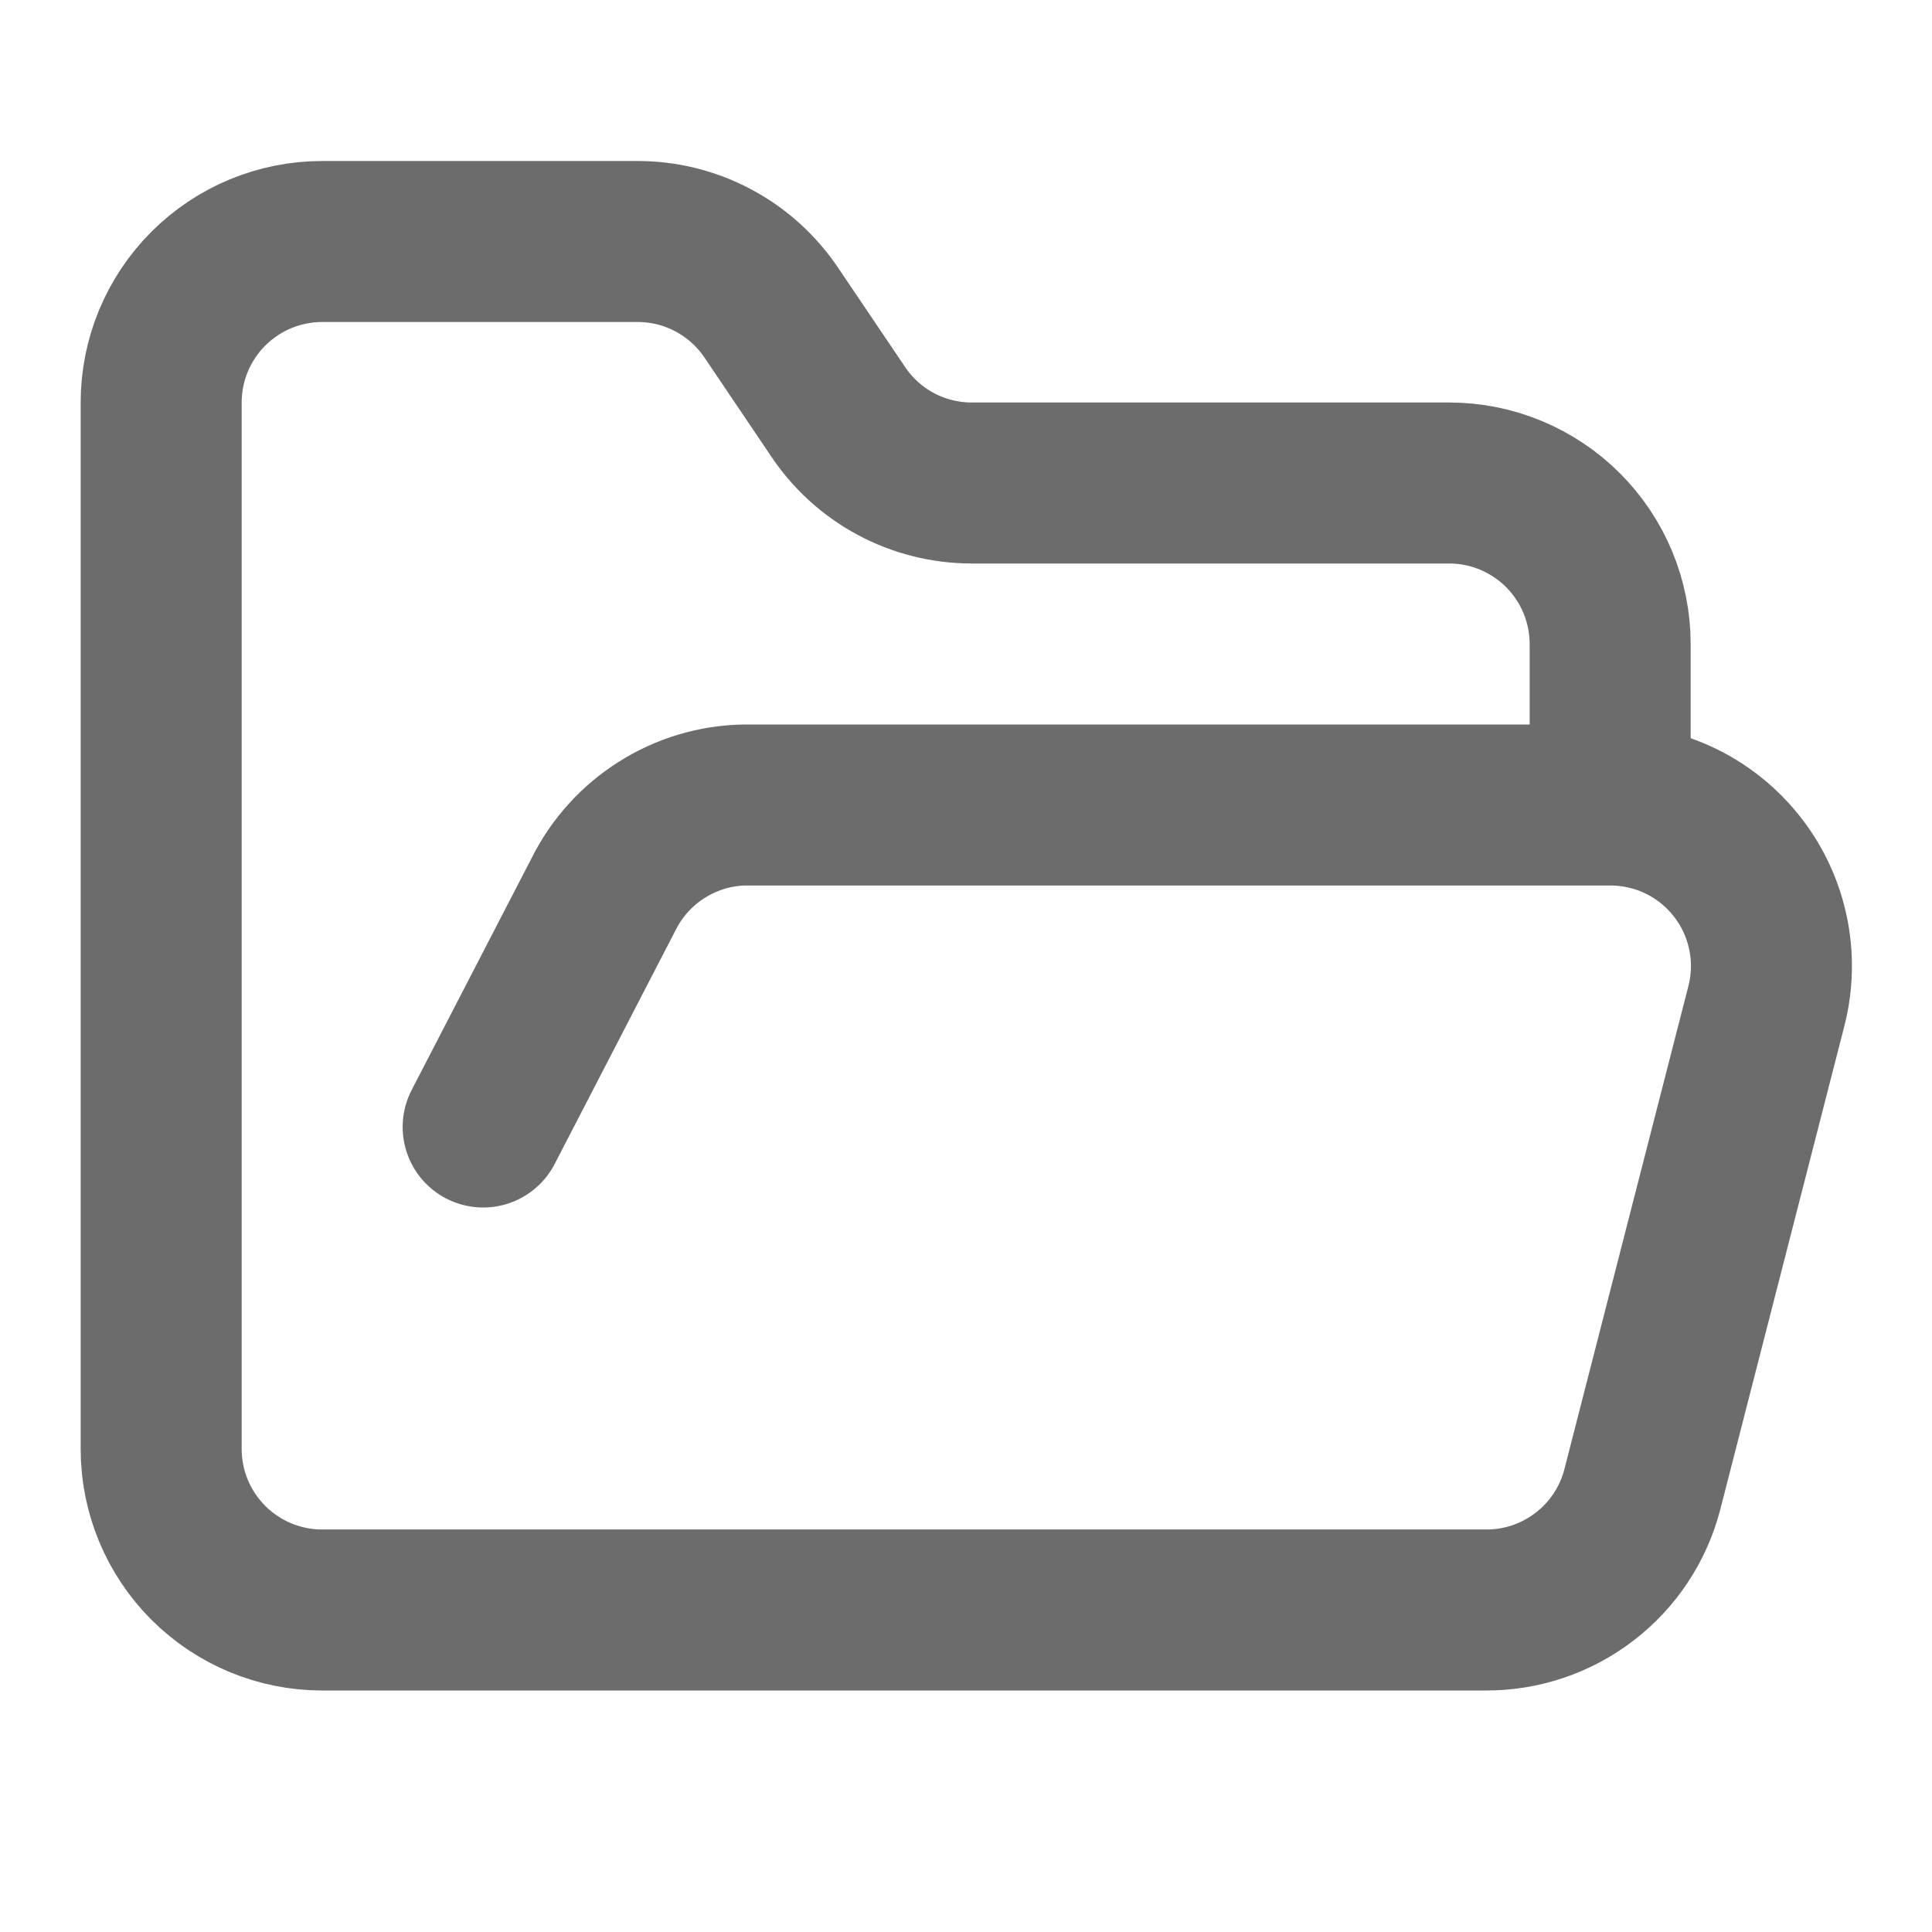
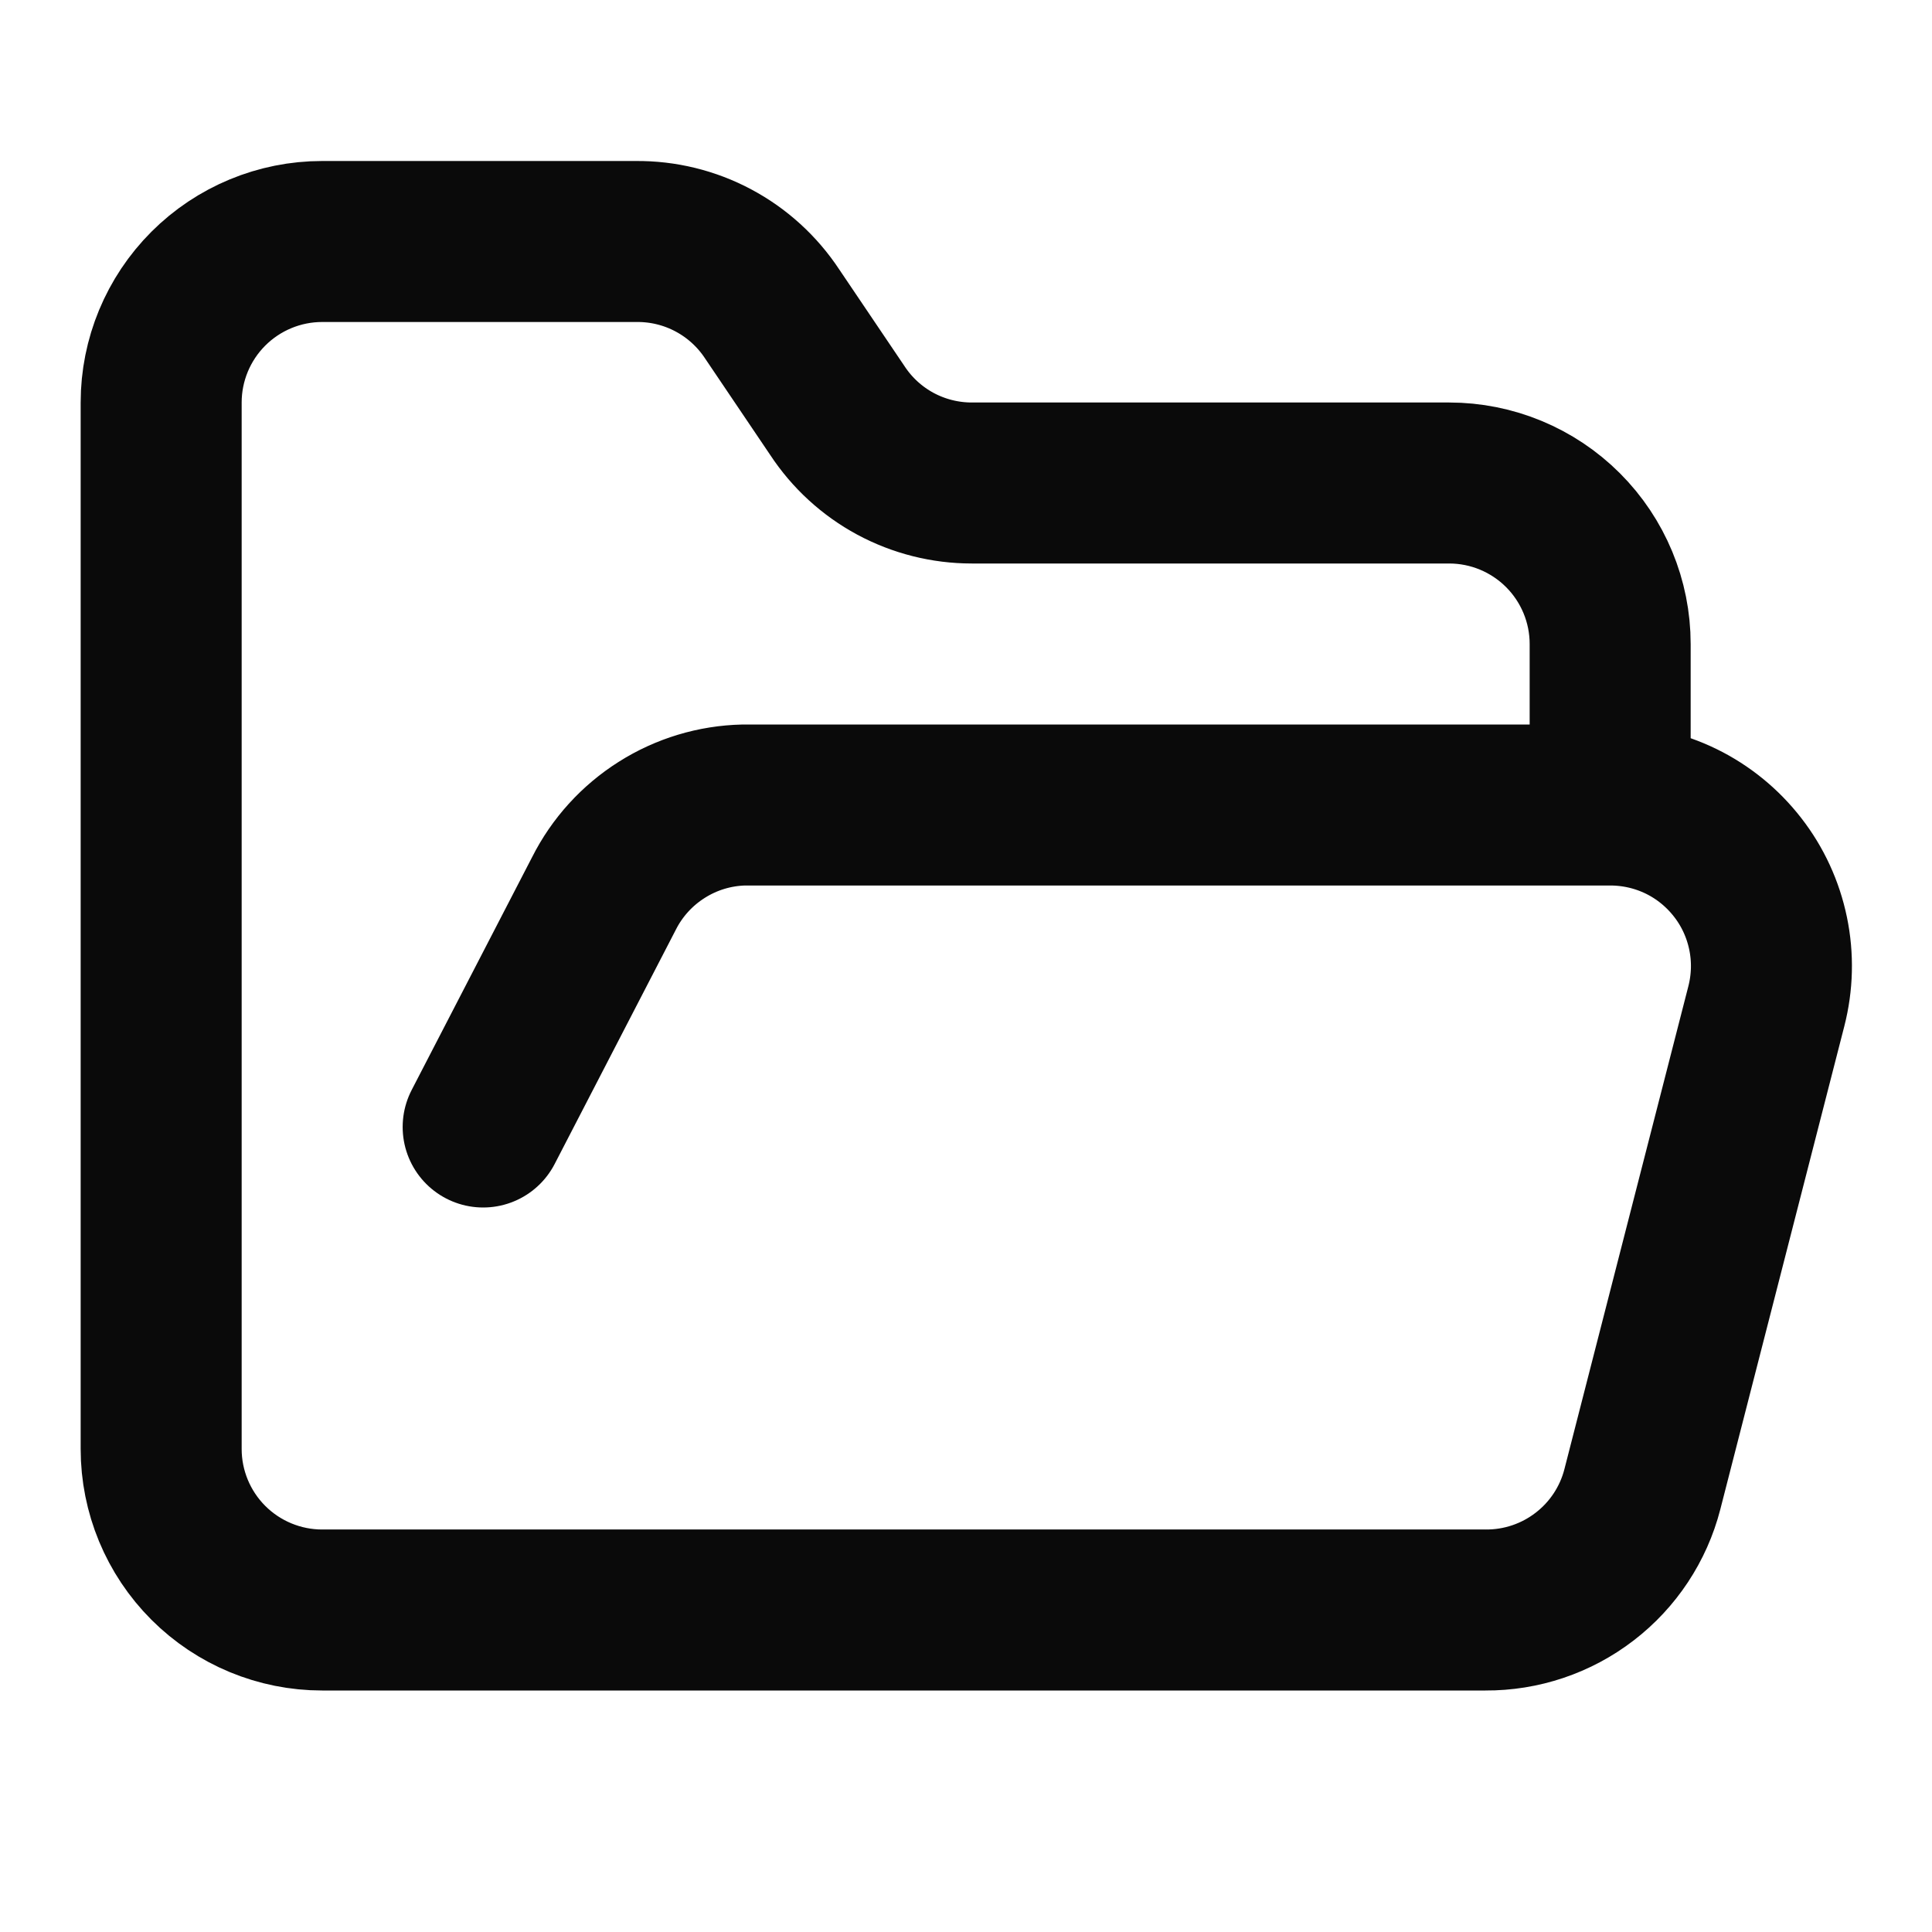
<svg xmlns="http://www.w3.org/2000/svg" width="24" height="24" viewBox="0 0 24 24" fill="none">
-   <path d="M6.002 14L7.502 11.1C7.665 10.776 7.913 10.503 8.22 10.309C8.526 10.115 8.879 10.008 9.242 10H20.002M20.002 10C20.308 10 20.609 10.069 20.884 10.203C21.158 10.337 21.398 10.533 21.585 10.774C21.773 11.015 21.902 11.296 21.964 11.596C22.026 11.895 22.018 12.204 21.942 12.5L20.402 18.5C20.291 18.932 20.038 19.314 19.685 19.585C19.332 19.857 18.898 20.003 18.452 20H4.002C3.472 20 2.963 19.789 2.588 19.414C2.213 19.039 2.002 18.53 2.002 18V5C2.002 4.47 2.213 3.961 2.588 3.586C2.963 3.211 3.472 3 4.002 3H7.902C8.236 2.997 8.566 3.077 8.862 3.235C9.157 3.392 9.408 3.621 9.592 3.9L10.402 5.1C10.584 5.377 10.832 5.604 11.123 5.761C11.415 5.918 11.741 6 12.072 6H18.002C18.532 6 19.041 6.211 19.416 6.586C19.791 6.961 20.002 7.47 20.002 8V10Z" stroke="#0A0A0A" stroke-opacity="0.6" stroke-width="2" stroke-linecap="round" stroke-linejoin="round" />
+   <path d="M6.002 14L7.502 11.1C7.665 10.776 7.913 10.503 8.22 10.309C8.526 10.115 8.879 10.008 9.242 10H20.002M20.002 10C20.308 10 20.609 10.069 20.884 10.203C21.158 10.337 21.398 10.533 21.585 10.774C21.773 11.015 21.902 11.296 21.964 11.596C22.026 11.895 22.018 12.204 21.942 12.5L20.402 18.5C20.291 18.932 20.038 19.314 19.685 19.585C19.332 19.857 18.898 20.003 18.452 20H4.002C3.472 20 2.963 19.789 2.588 19.414C2.213 19.039 2.002 18.53 2.002 18V5C2.002 4.47 2.213 3.961 2.588 3.586C2.963 3.211 3.472 3 4.002 3H7.902C8.236 2.997 8.566 3.077 8.862 3.235C9.157 3.392 9.408 3.621 9.592 3.9L10.402 5.1C10.584 5.377 10.832 5.604 11.123 5.761C11.415 5.918 11.741 6 12.072 6H18.002C18.532 6 19.041 6.211 19.416 6.586C19.791 6.961 20.002 7.47 20.002 8V10Z" stroke="#0A0A0A" stroke-width="2" stroke-linecap="round" stroke-linejoin="round" />
</svg>
